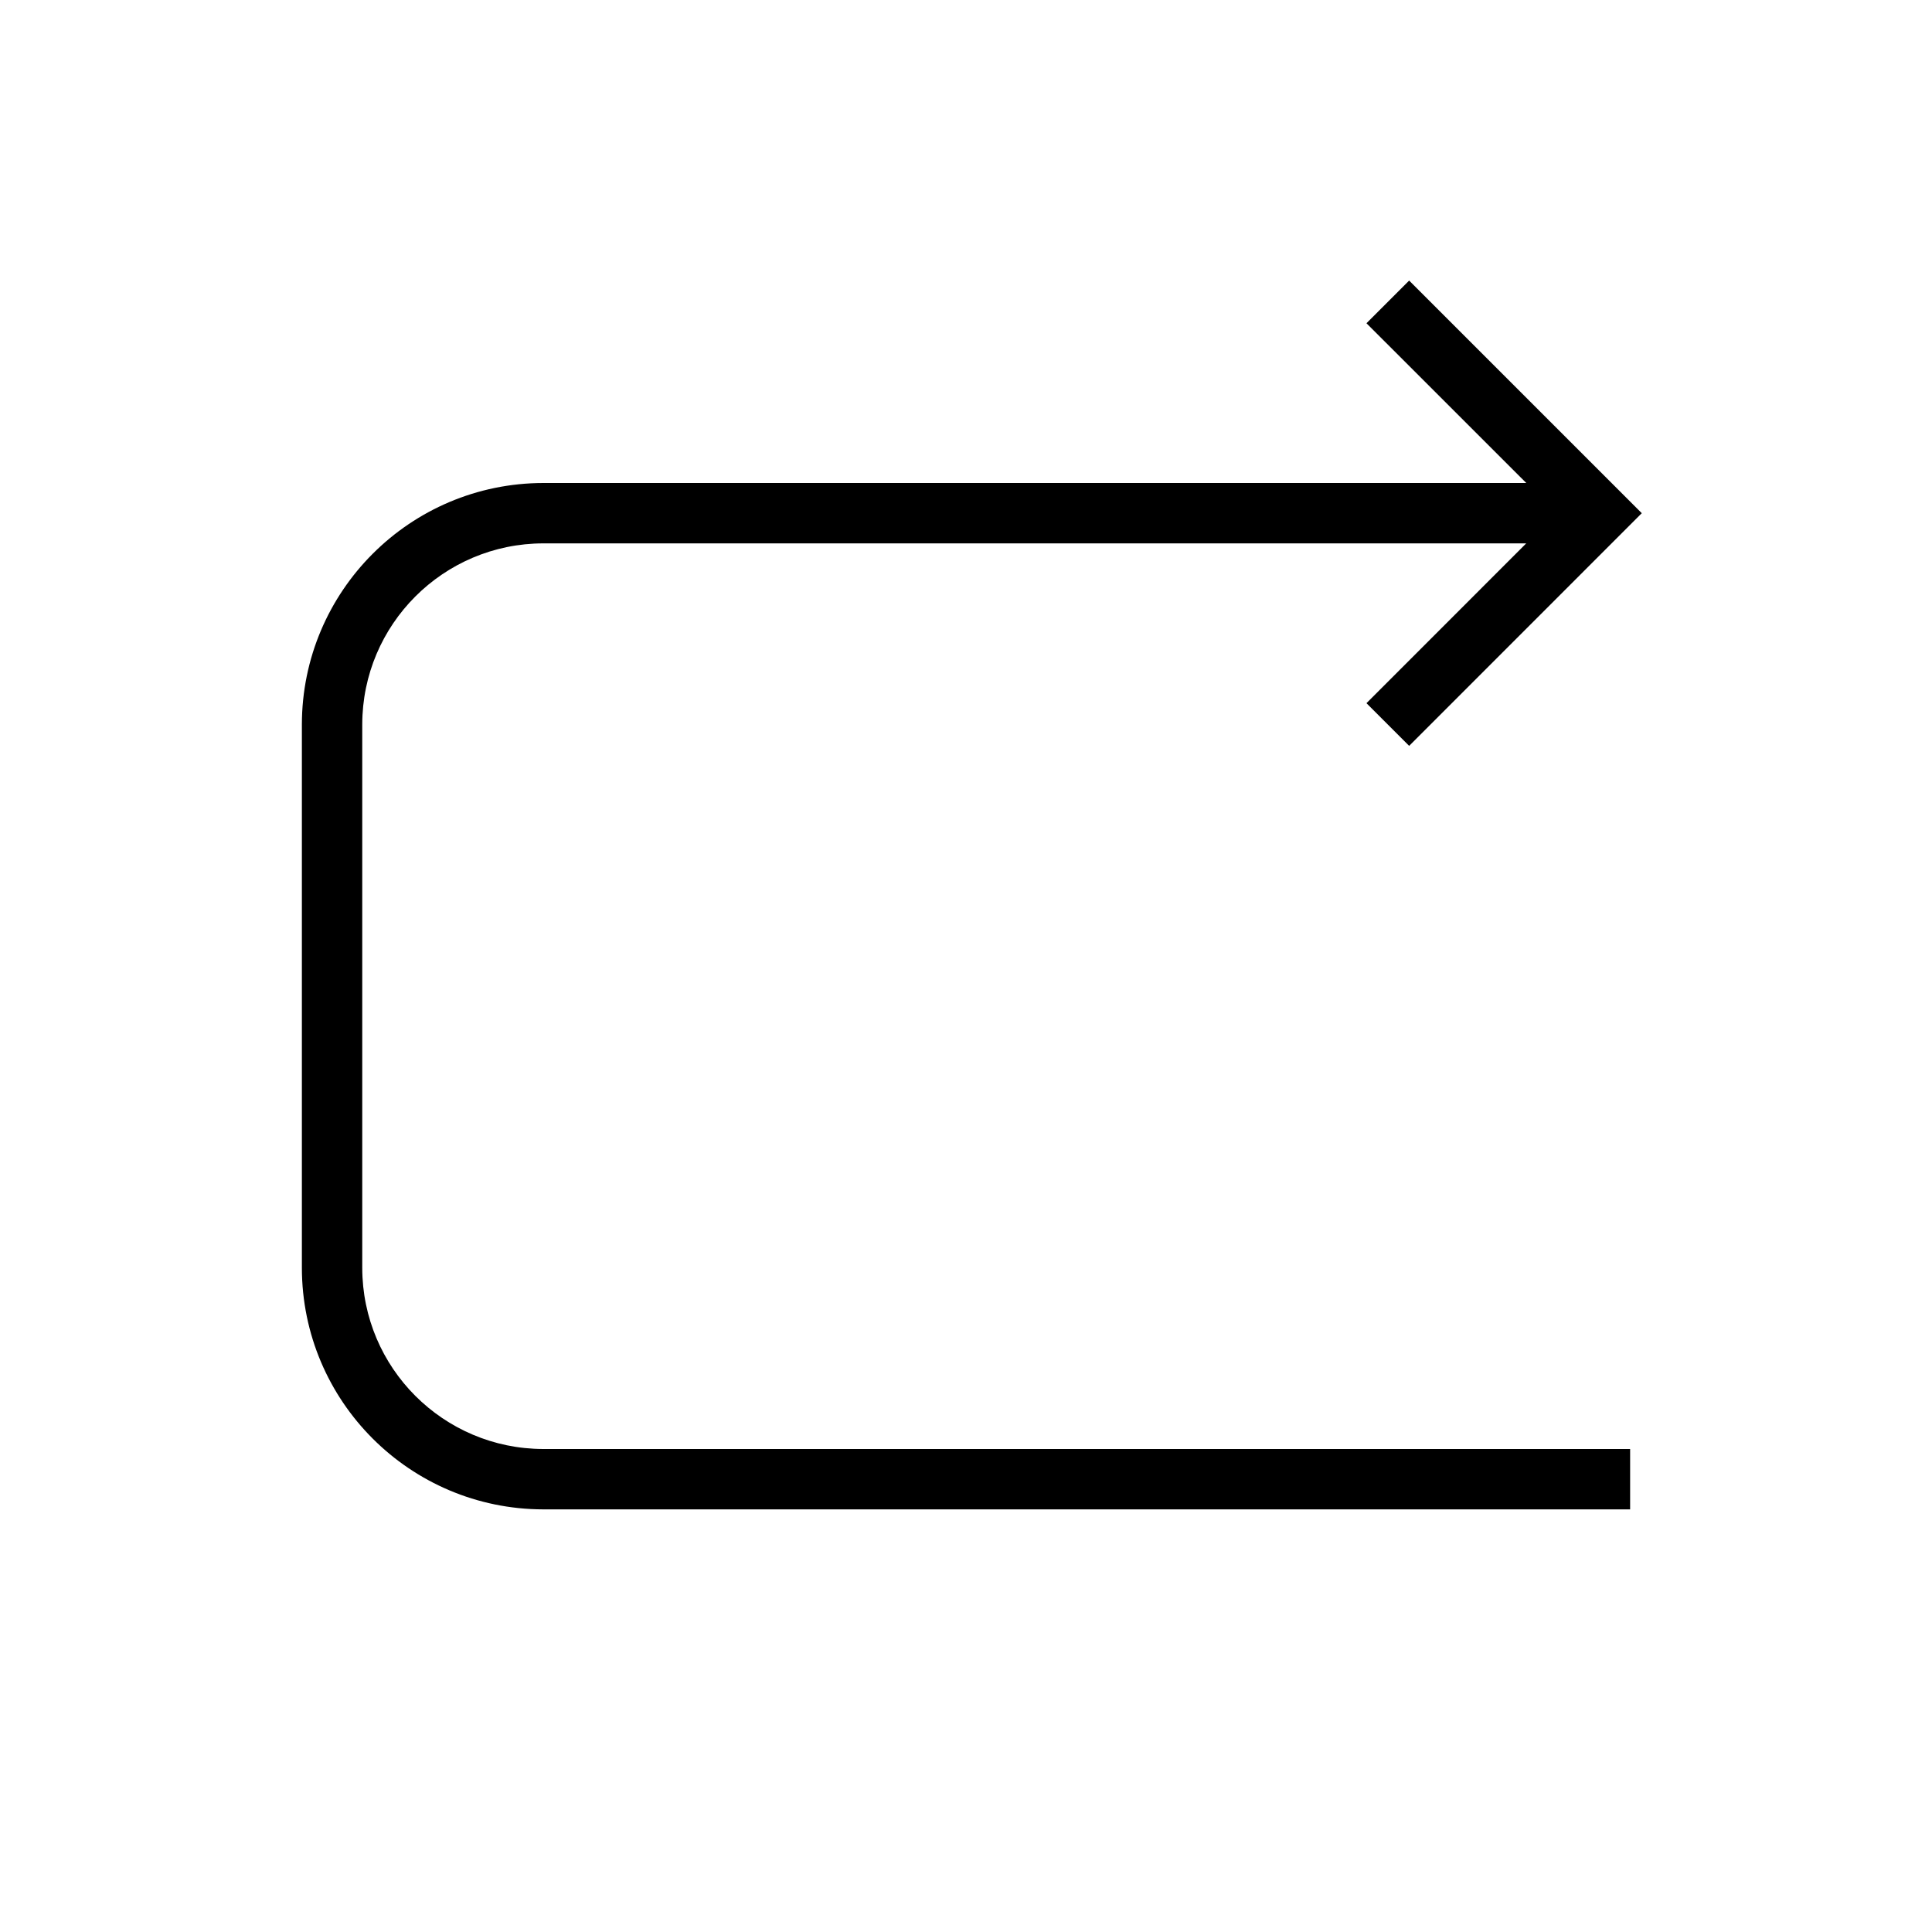
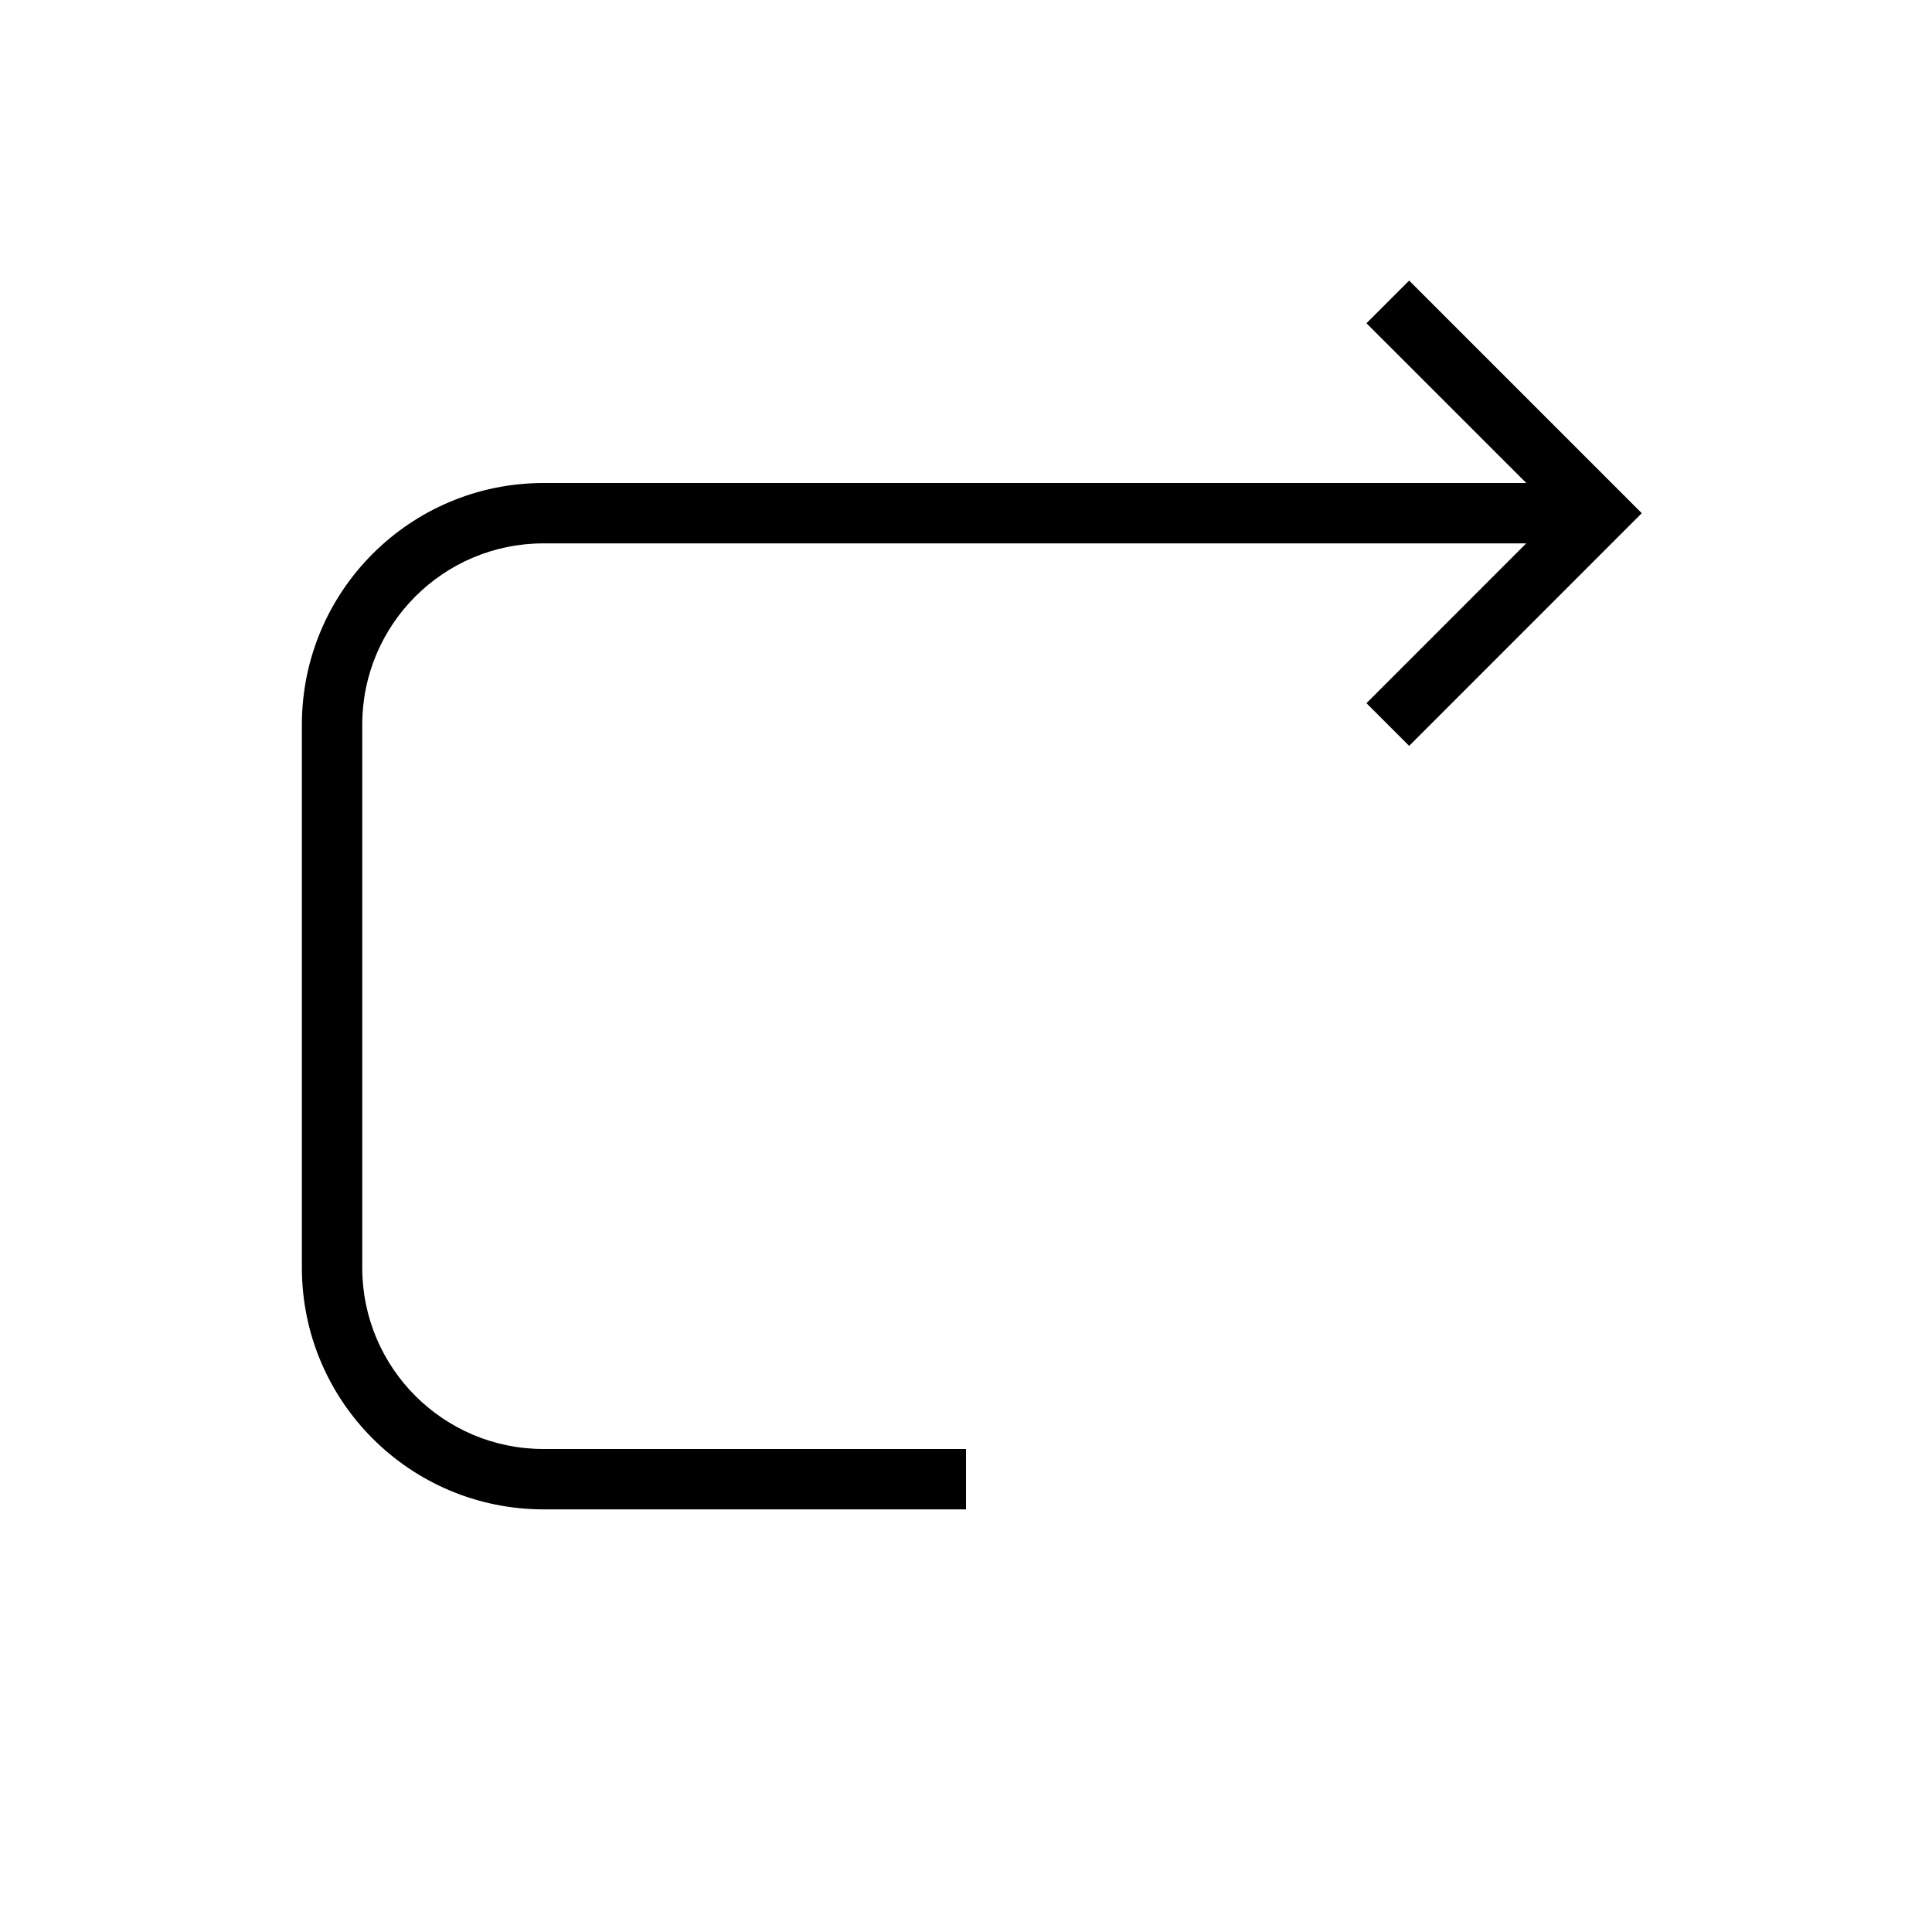
- <svg xmlns="http://www.w3.org/2000/svg" viewBox="0 0 32 32">
-   <path d="M9 8h16.28l-2.647-2.646.707-.707L27.193 8.5l-3.853 3.854-.707-.707L25.279 9H9a3.003 3.003 0 0 0-3 3v9a3.003 3.003 0 0 0 3 3h18v1H9a4.004 4.004 0 0 1-4-4v-9a4.004 4.004 0 0 1 4-4z" />
+ <svg xmlns="http://www.w3.org/2000/svg" id="icons" viewBox="0 0 32 32">
+   <path d="M9 8h16.28l-2.647-2.646.707-.707L27.193 8.5l-3.853 3.854-.707-.707L25.279 9H9a3.003 3.003 0 0 0-3 3v9a3.003 3.003 0 0 0 3 3h7v1H9a4.004 4.004 0 0 1-4-4v-9a4.004 4.004 0 0 1 4-4z" />
  <path fill="none" d="M0 0h32v32H0z" />
</svg>
